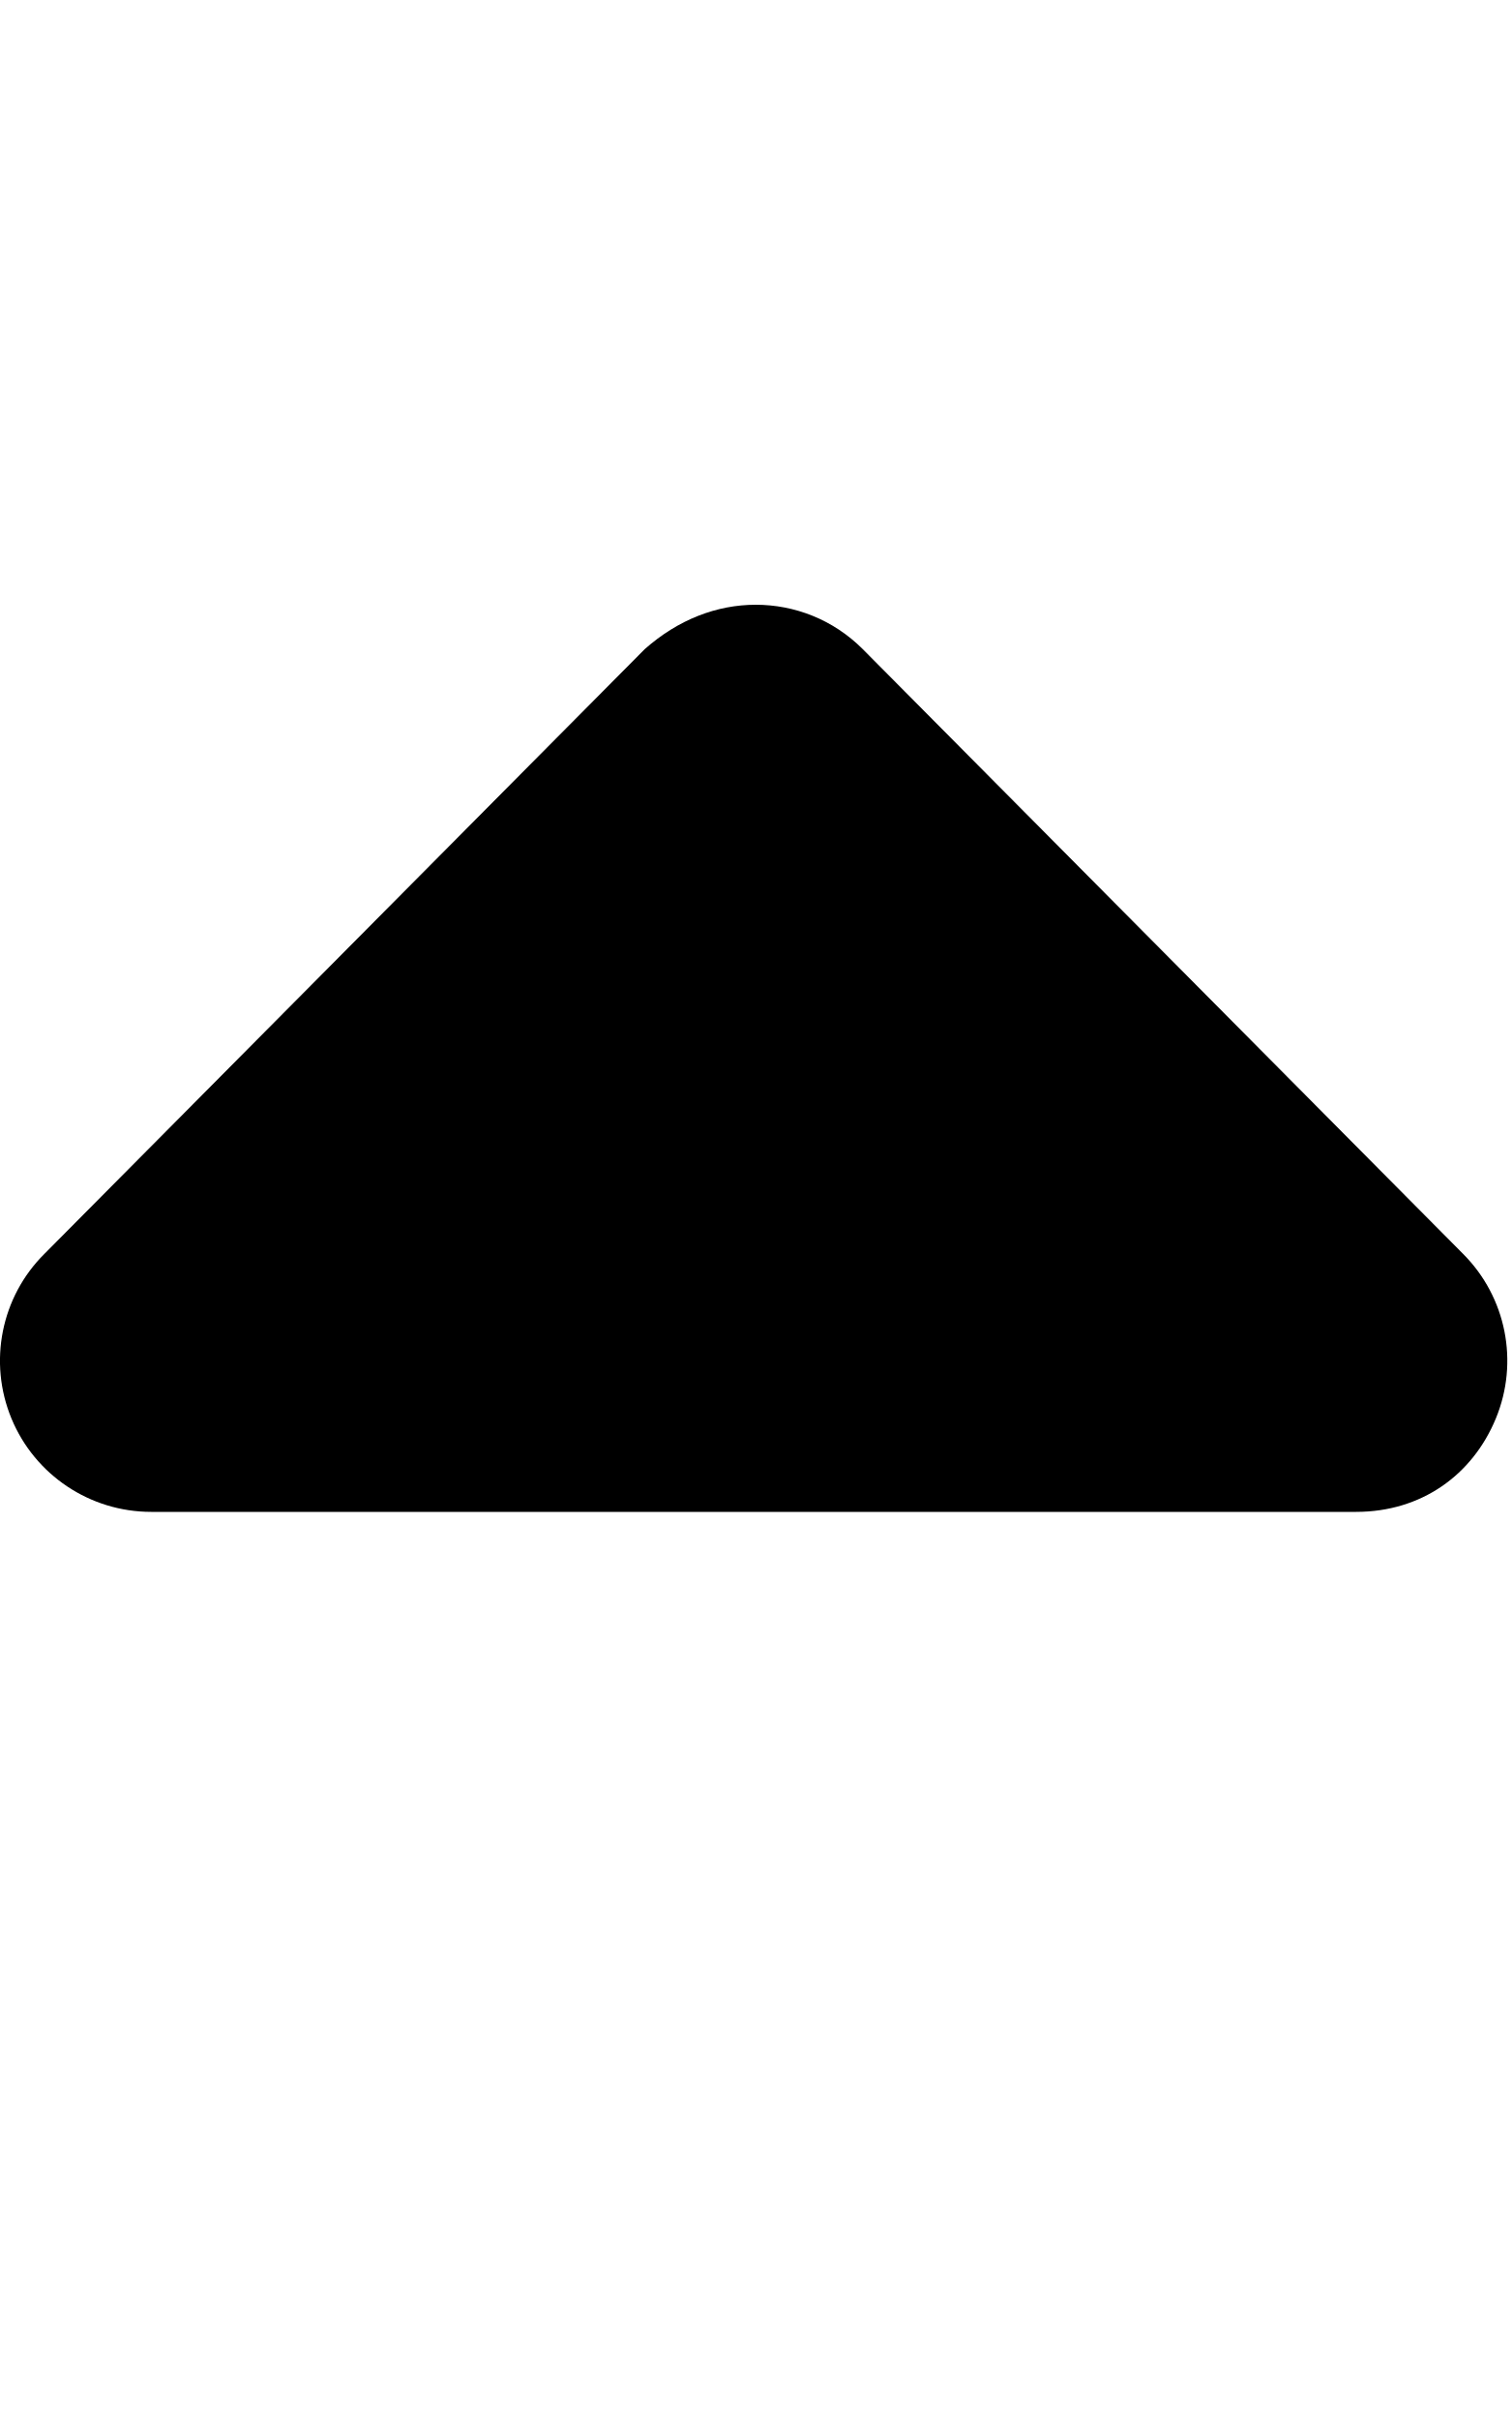
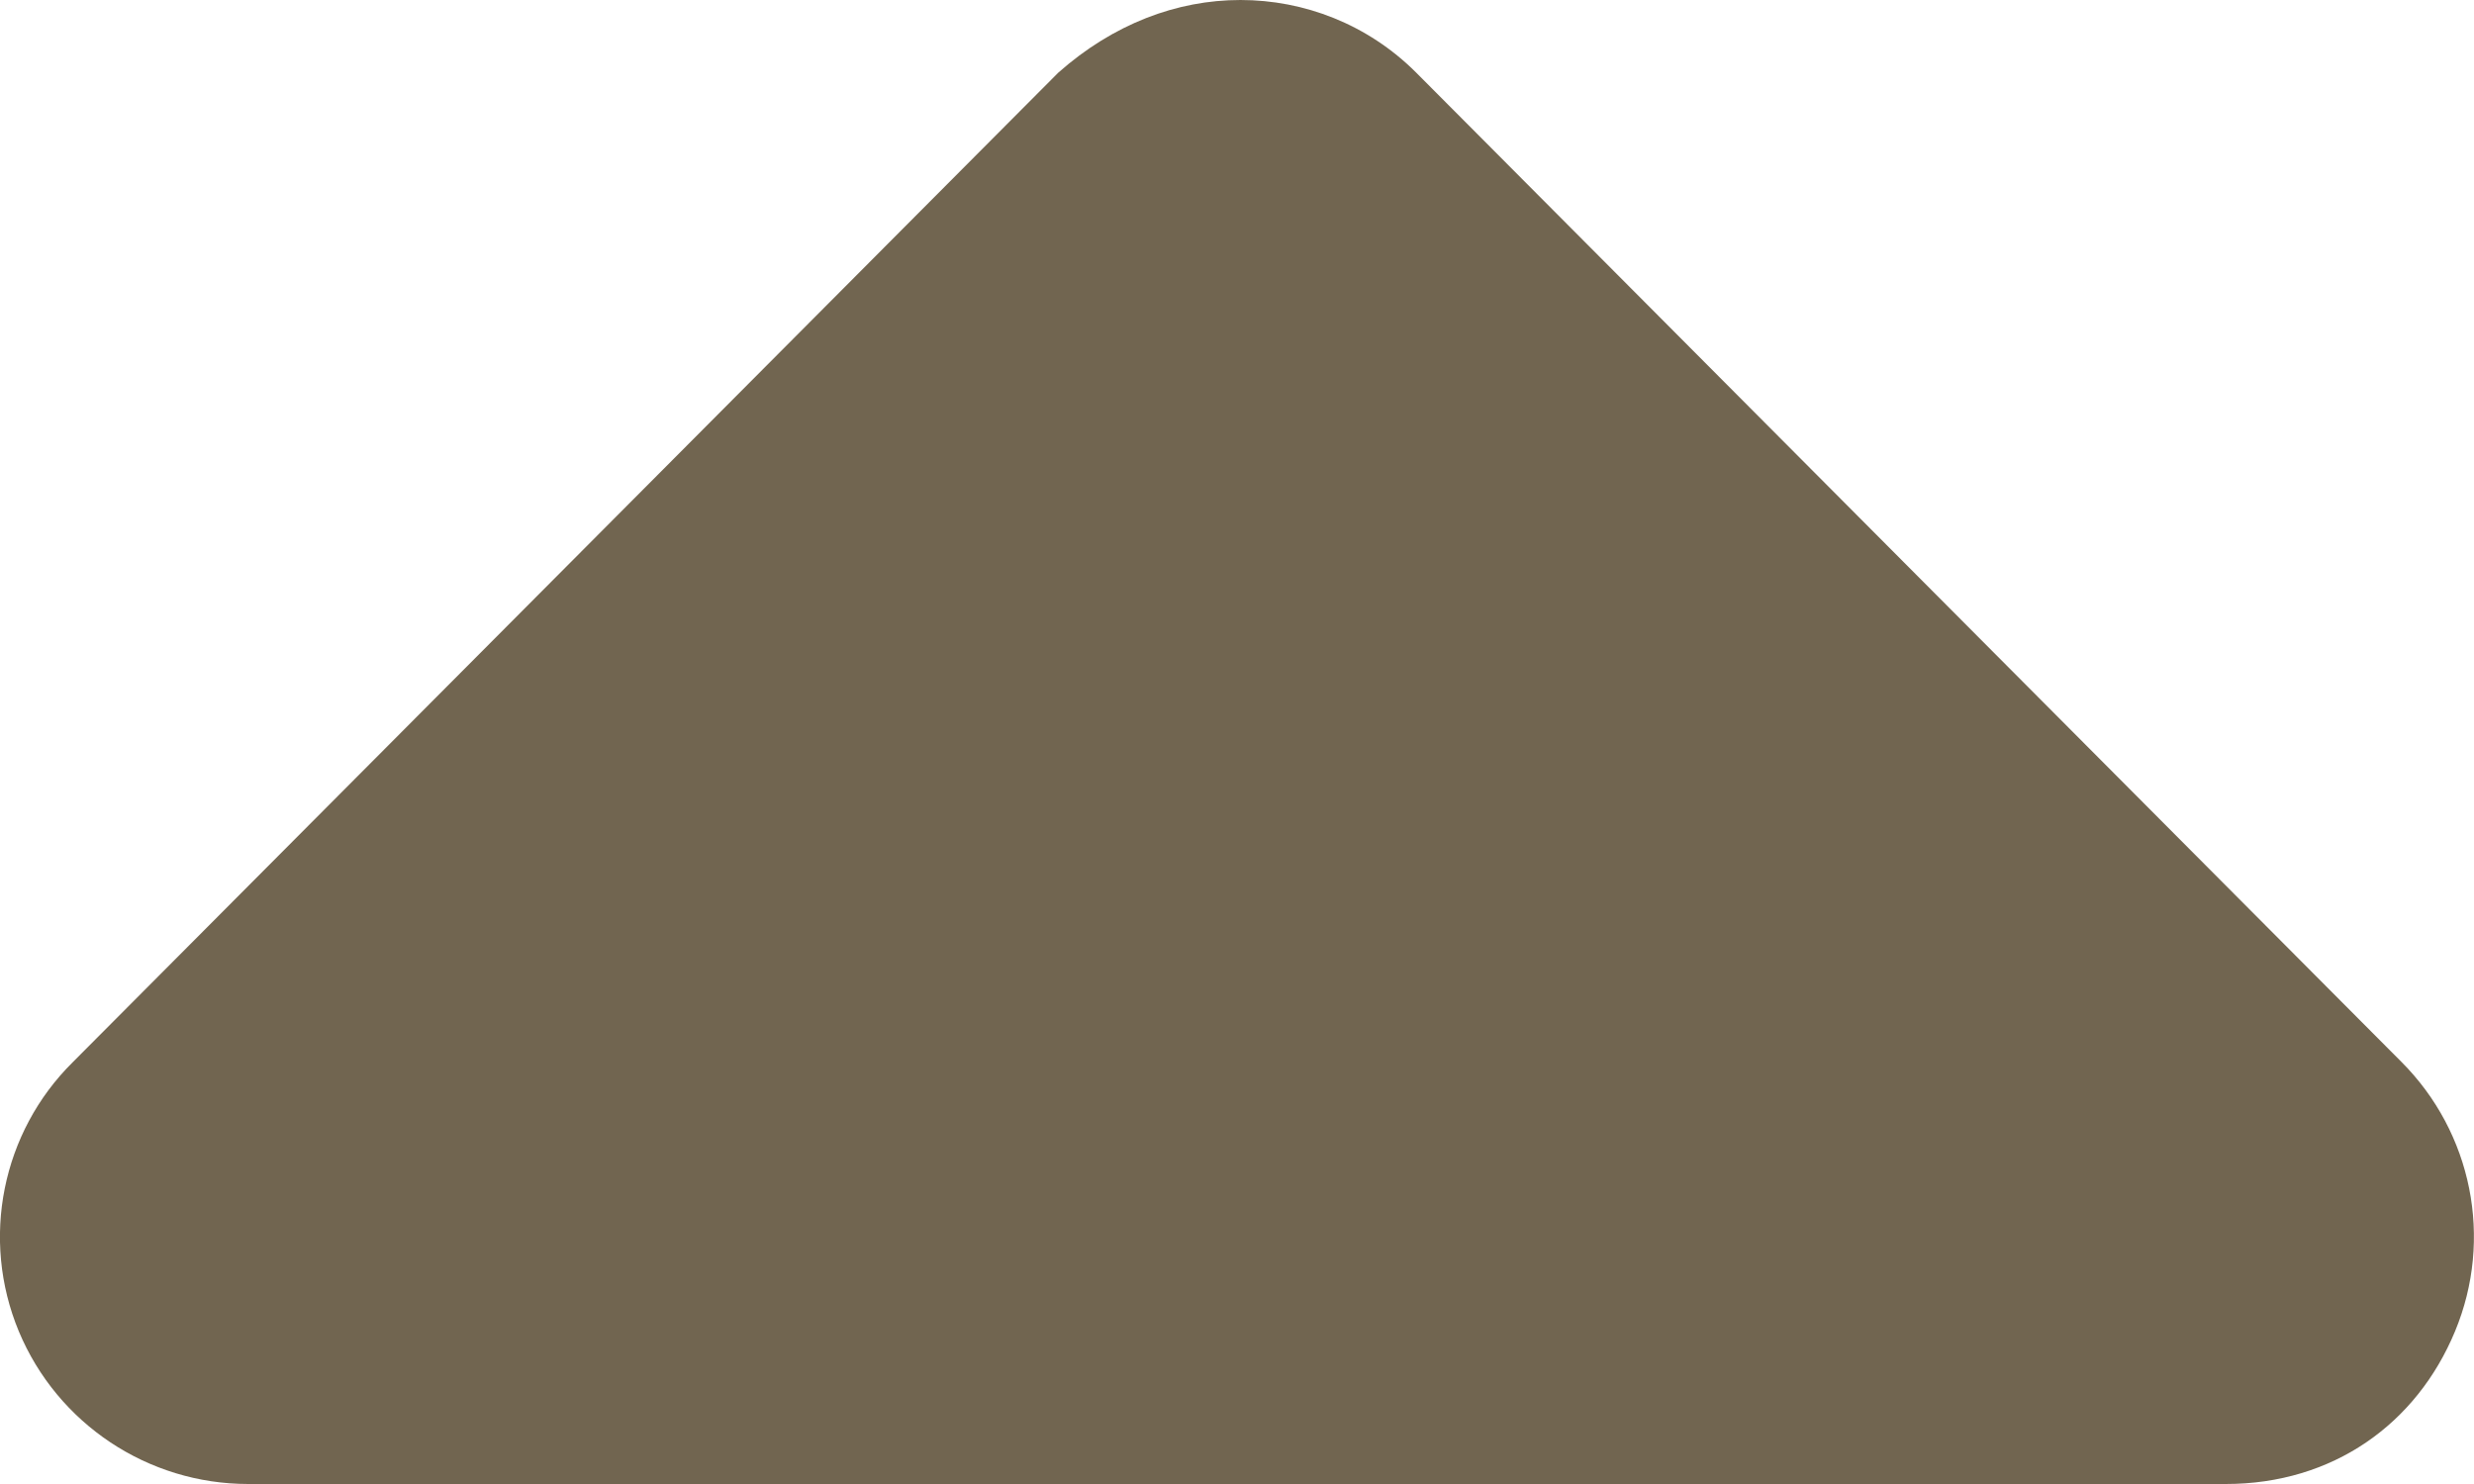
- <svg xmlns="http://www.w3.org/2000/svg" viewBox="0 0 320 512">
-   <path d="M9.39 265.4l127.1-128C143.6 131.1 151.8 128 160 128s16.38 3.125 22.63 9.375l127.1 128c9.156 9.156 11.9 22.91 6.943 34.88S300.9 320 287.1 320H32.01c-12.94 0-24.62-7.781-29.58-19.75S.233 274.5 9.39 265.4z" />
+ <svg xmlns="http://www.w3.org/2000/svg" width="15" height="9" viewBox="0 0 15 9" fill="none">
+   <path d="M0.442 6.441L6.416 0.441C6.75 0.145 7.136 0 7.521 0C7.906 0 8.291 0.146 8.585 0.439L14.559 6.439C14.989 6.869 15.118 7.513 14.885 8.074C14.652 8.636 14.144 9 13.495 9H1.505C0.897 9 0.348 8.635 0.114 8.074C-0.119 7.513 0.011 6.867 0.442 6.441Z" fill="#716550" />
</svg>
